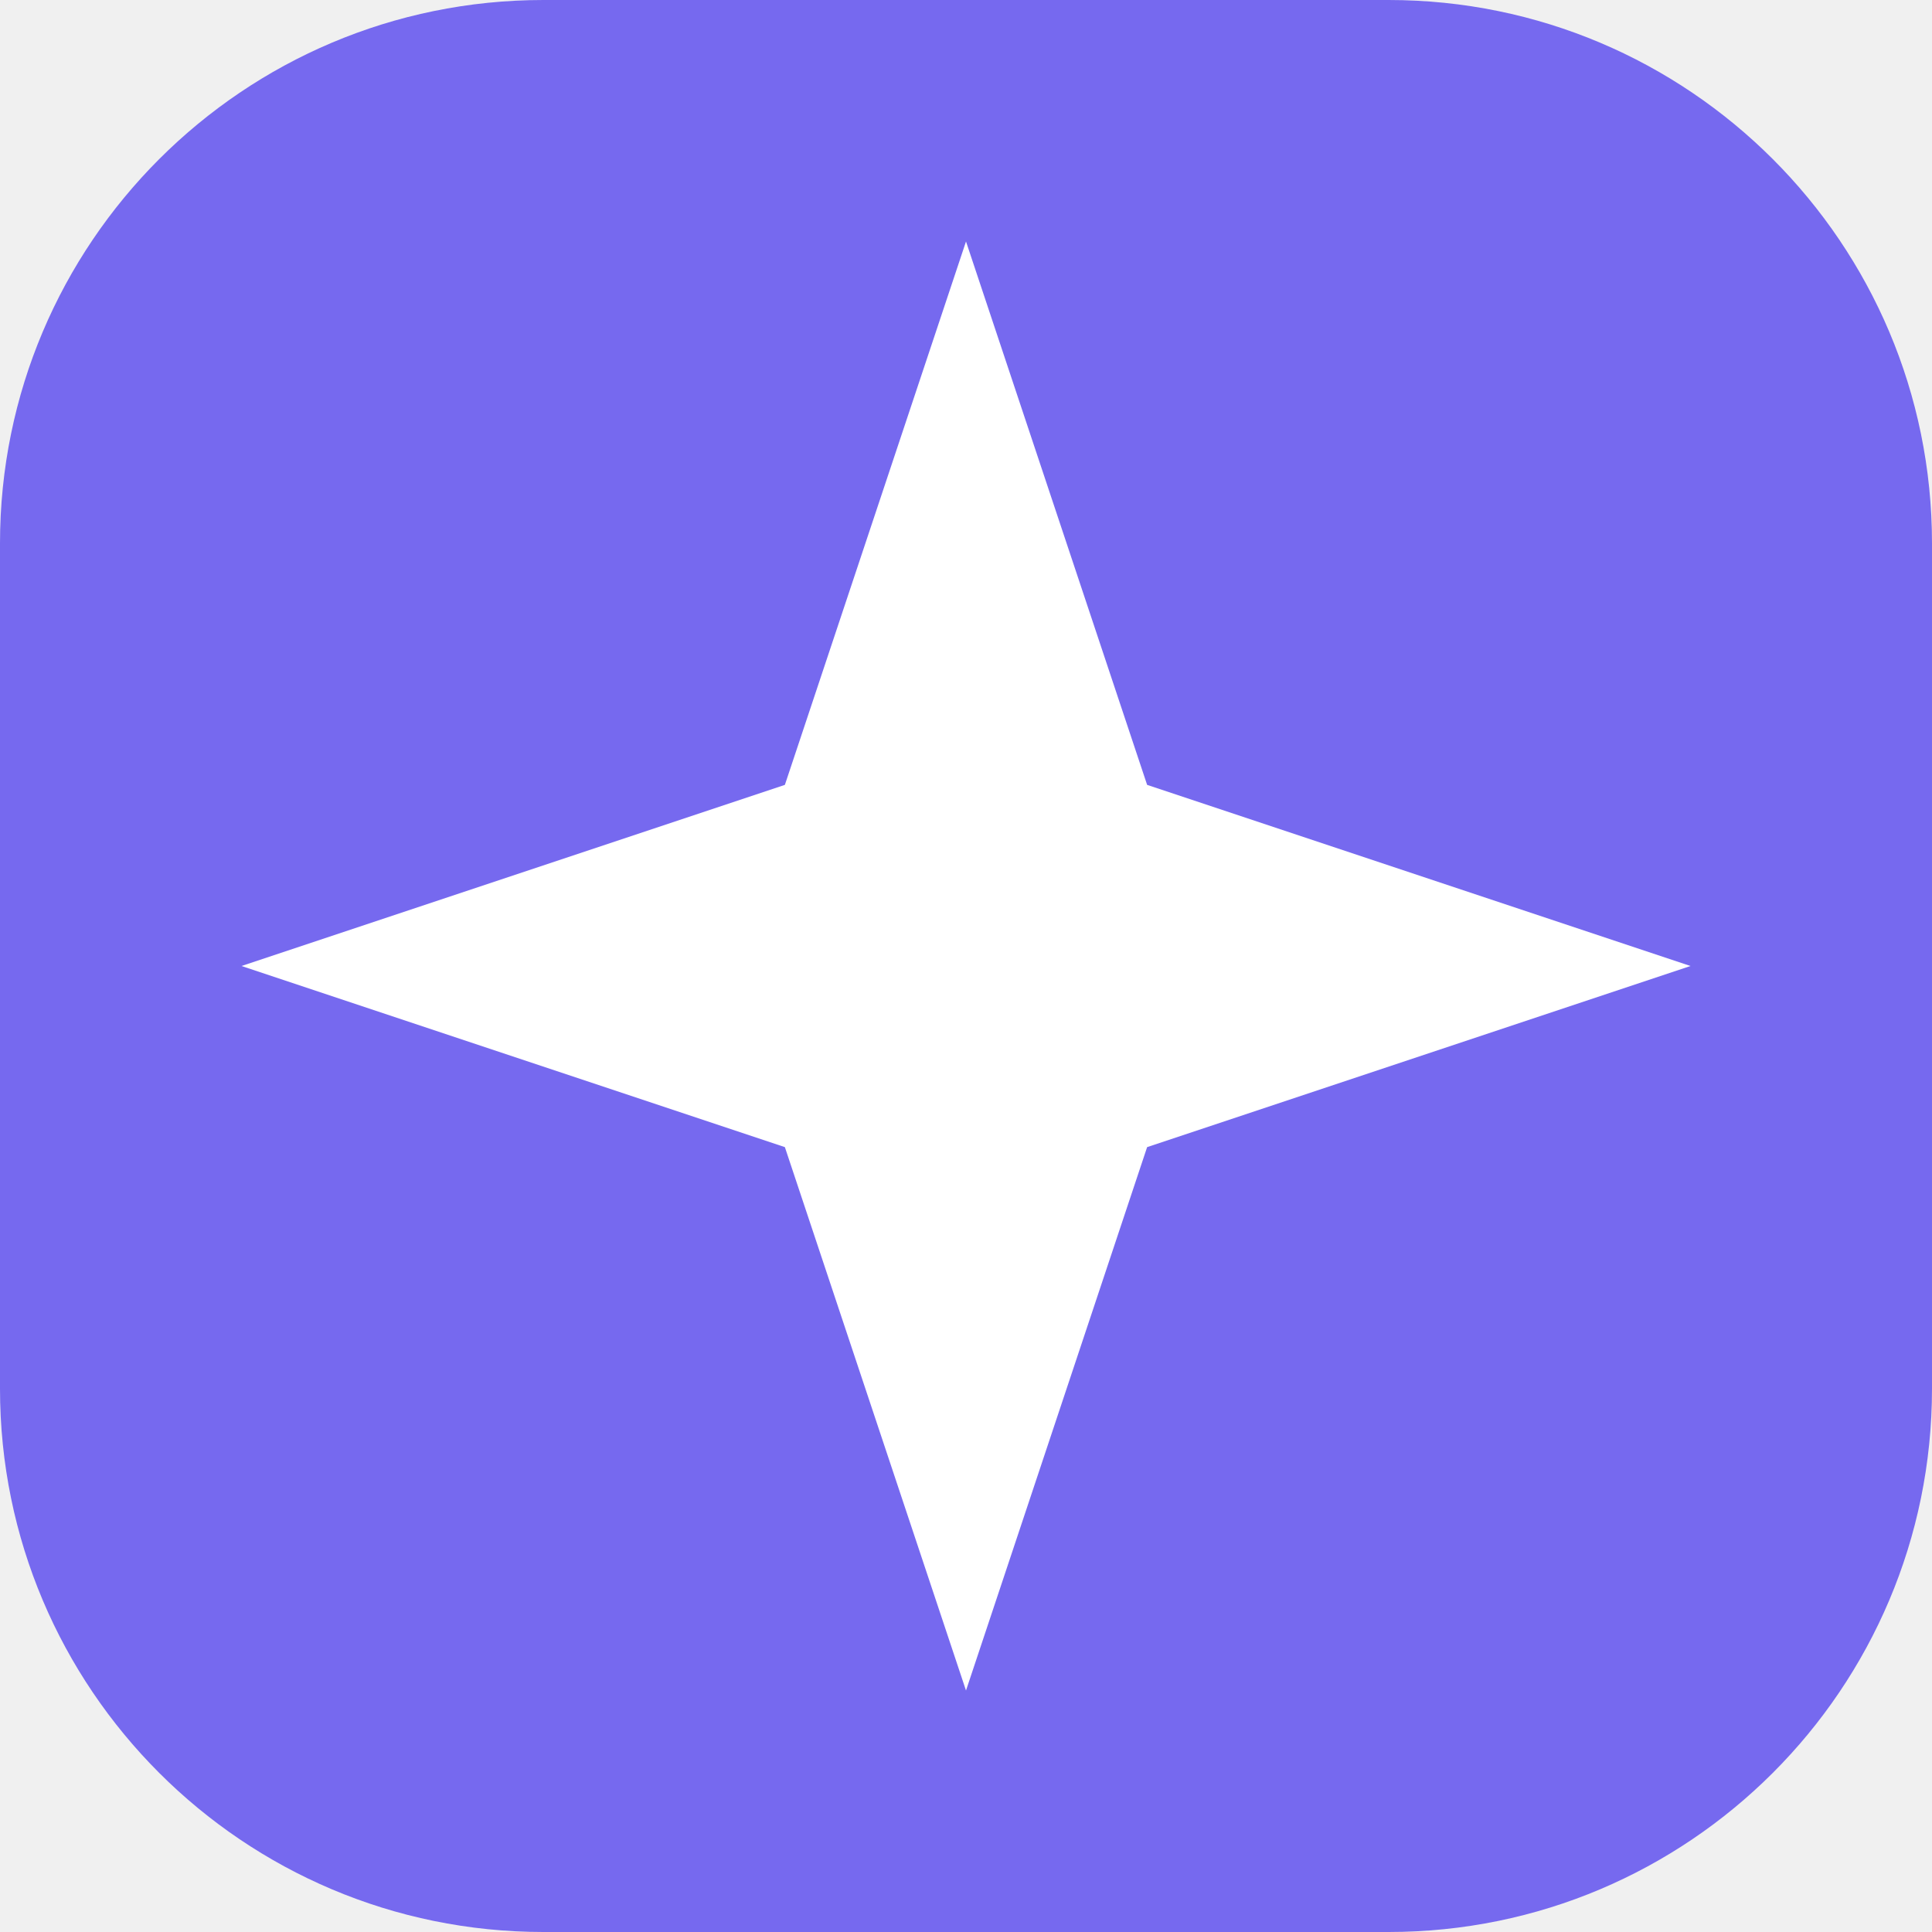
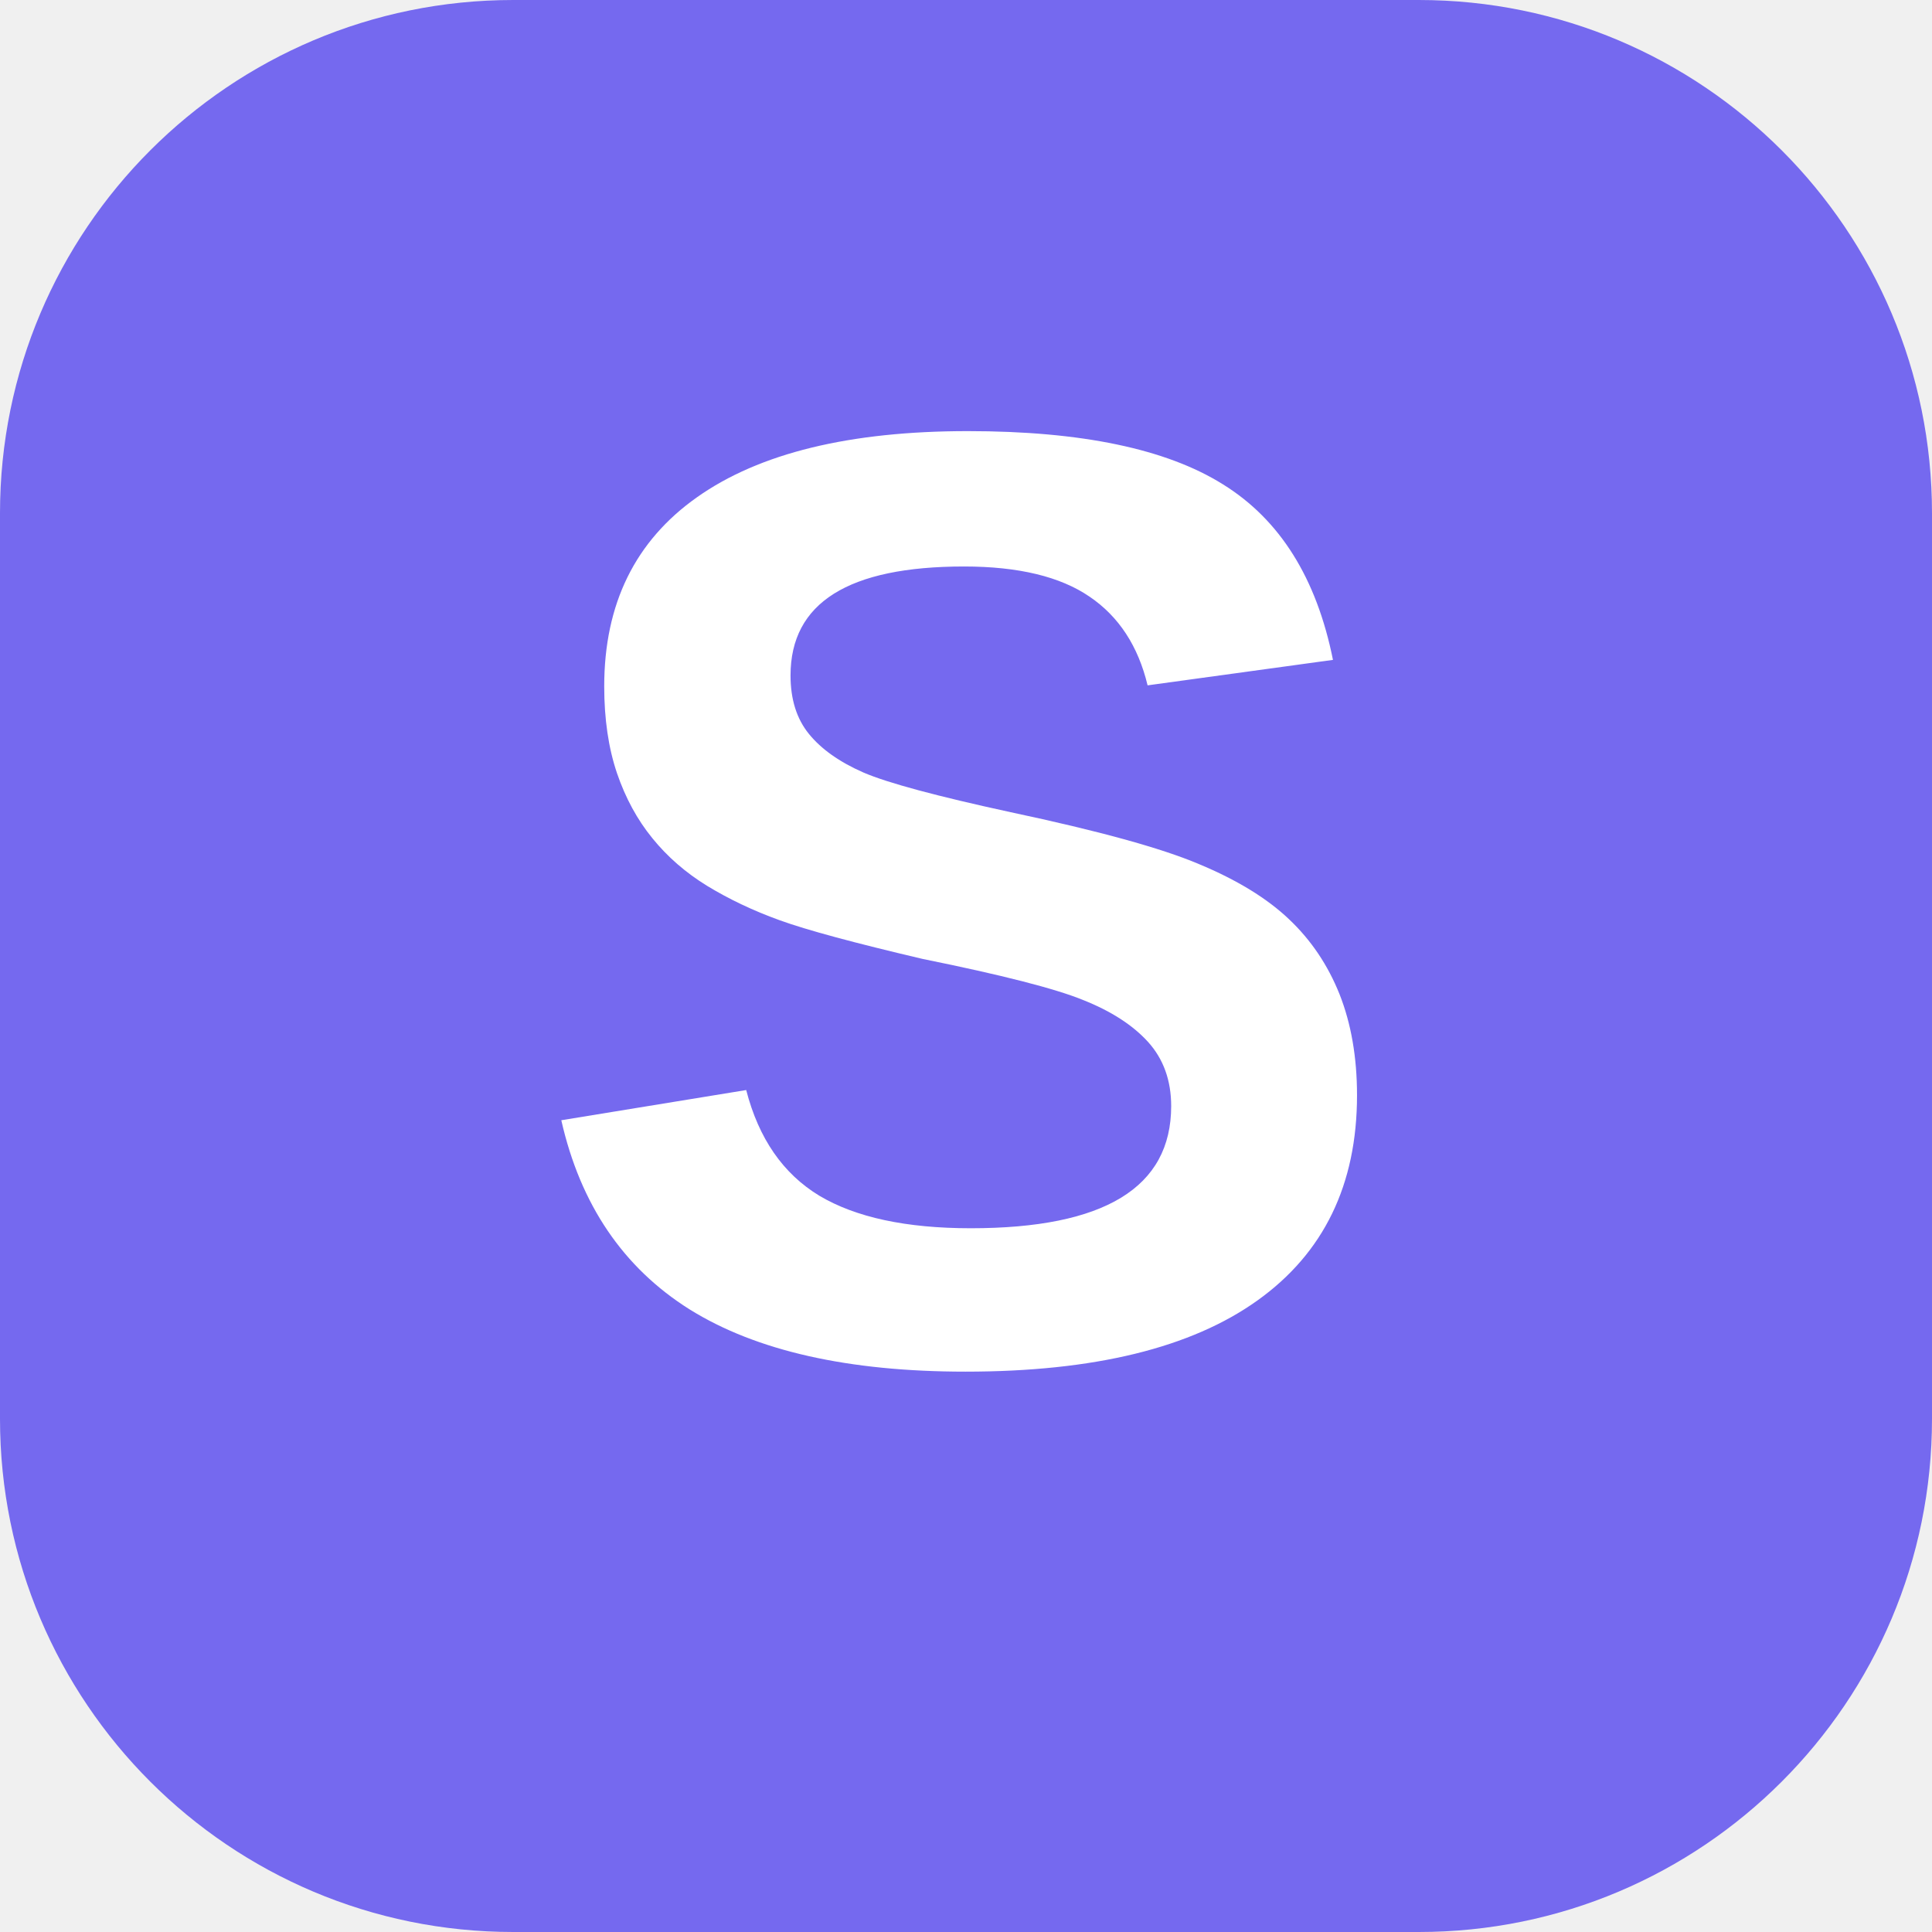
- <svg xmlns="http://www.w3.org/2000/svg" viewBox="0 0 64 64">
-   <rect width="64" height="64" rx="18" fill="#7669ef" />
-   <path d="M32 8 38 26 56 32 38 38 32 56 26 38 8 32 26 26z" fill="#fff" />
+ <svg xmlns="http://www.w3.org/2000/svg" viewBox="0 0 64 64" role="img" aria-label="SEMETRIC">
+   <rect width="64" height="64" rx="17" fill="#7569ef" />
+   <text x="32" y="45" font-family="Arial, Helvetica, sans-serif" font-size="44" font-weight="800" text-anchor="middle" fill="#fff">S</text>
</svg>
